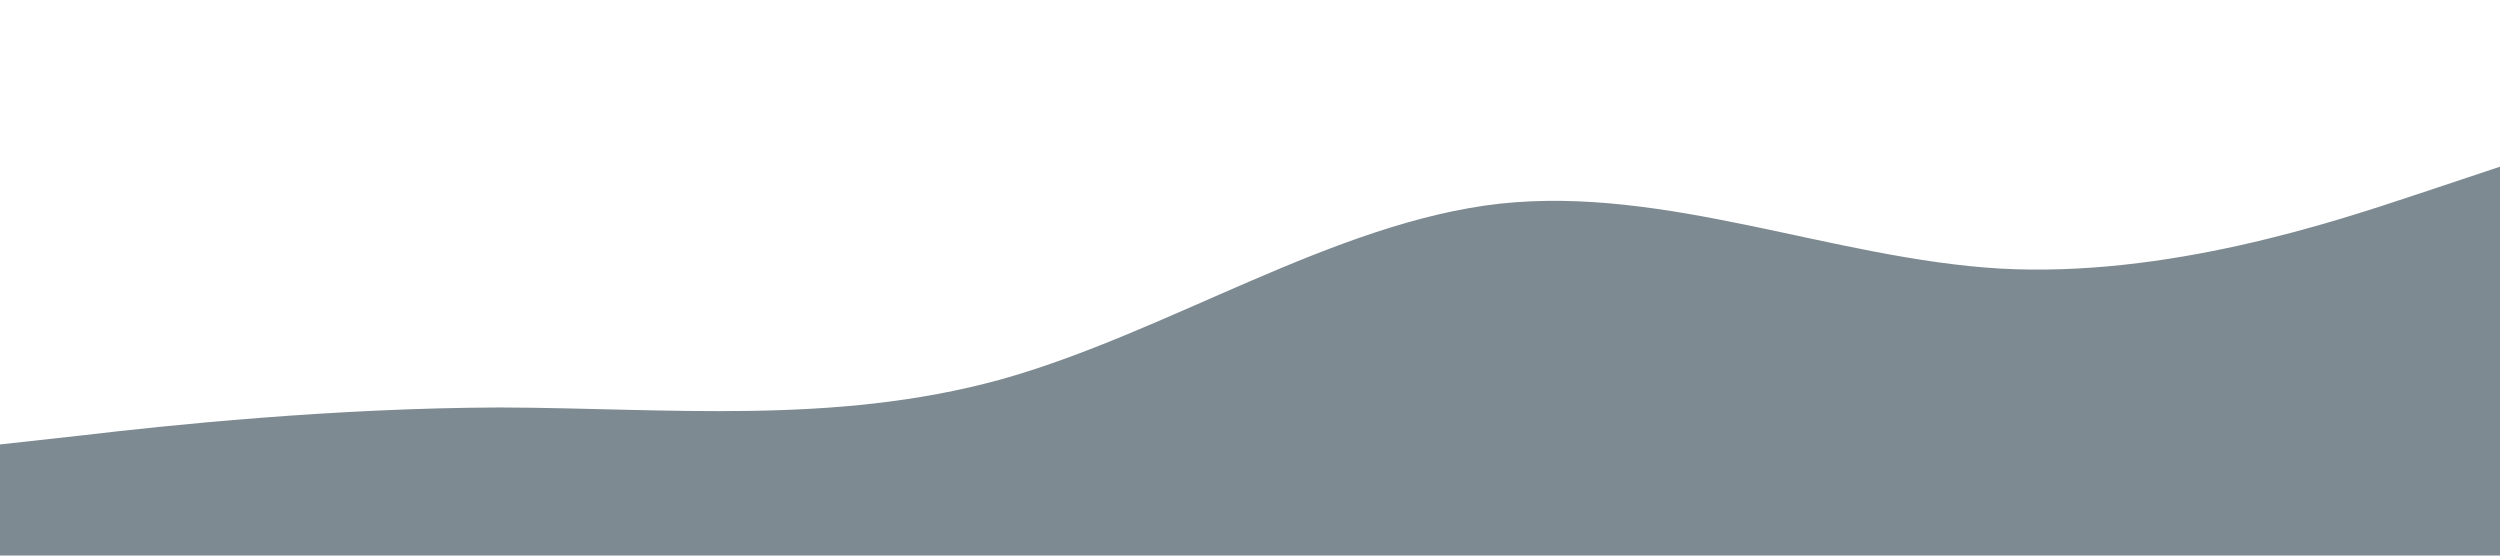
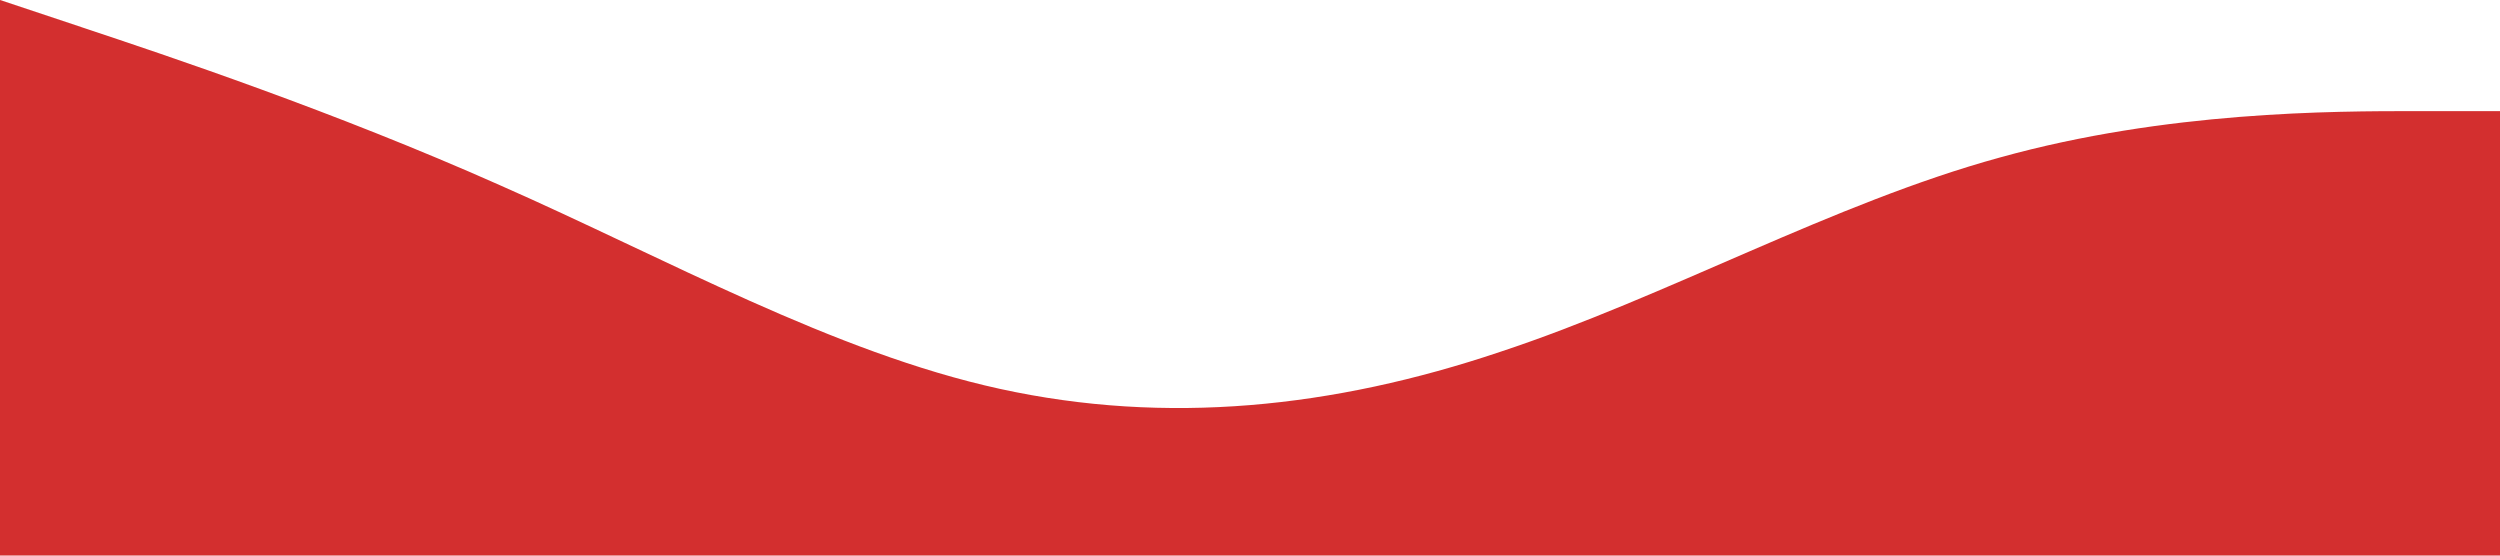
<svg xmlns="http://www.w3.org/2000/svg" viewBox="0 0 1440 320">
-   <path fill="#7E8A91" fill-opacity="1" d="M0,256L48,250.7C96,245,192,235,288,234.7C384,235,480,245,576,218.7C672,192,768,128,864,117.3C960,107,1056,149,1152,154.7C1248,160,1344,128,1392,112L1440,96L1440,320L1392,320C1344,320,1248,320,1152,320C1056,320,960,320,864,320C768,320,672,320,576,320C480,320,384,320,288,320C192,320,96,320,48,320L0,320Z" />
+   <path fill="#D32F2F" fill-opacity="1" d="M0,0L48,16C96,32,192,64,288,106.7C384,149,480,203,576,224C672,245,768,235,864,202.7C960,171,1056,117,1152,90.7C1248,64,1344,64,1392,64L1440,64L1440,320L1392,320C1344,320,1248,320,1152,320C1056,320,960,320,864,320C768,320,672,320,576,320C480,320,384,320,288,320C192,320,96,320,48,320L0,320Z" />
</svg>
